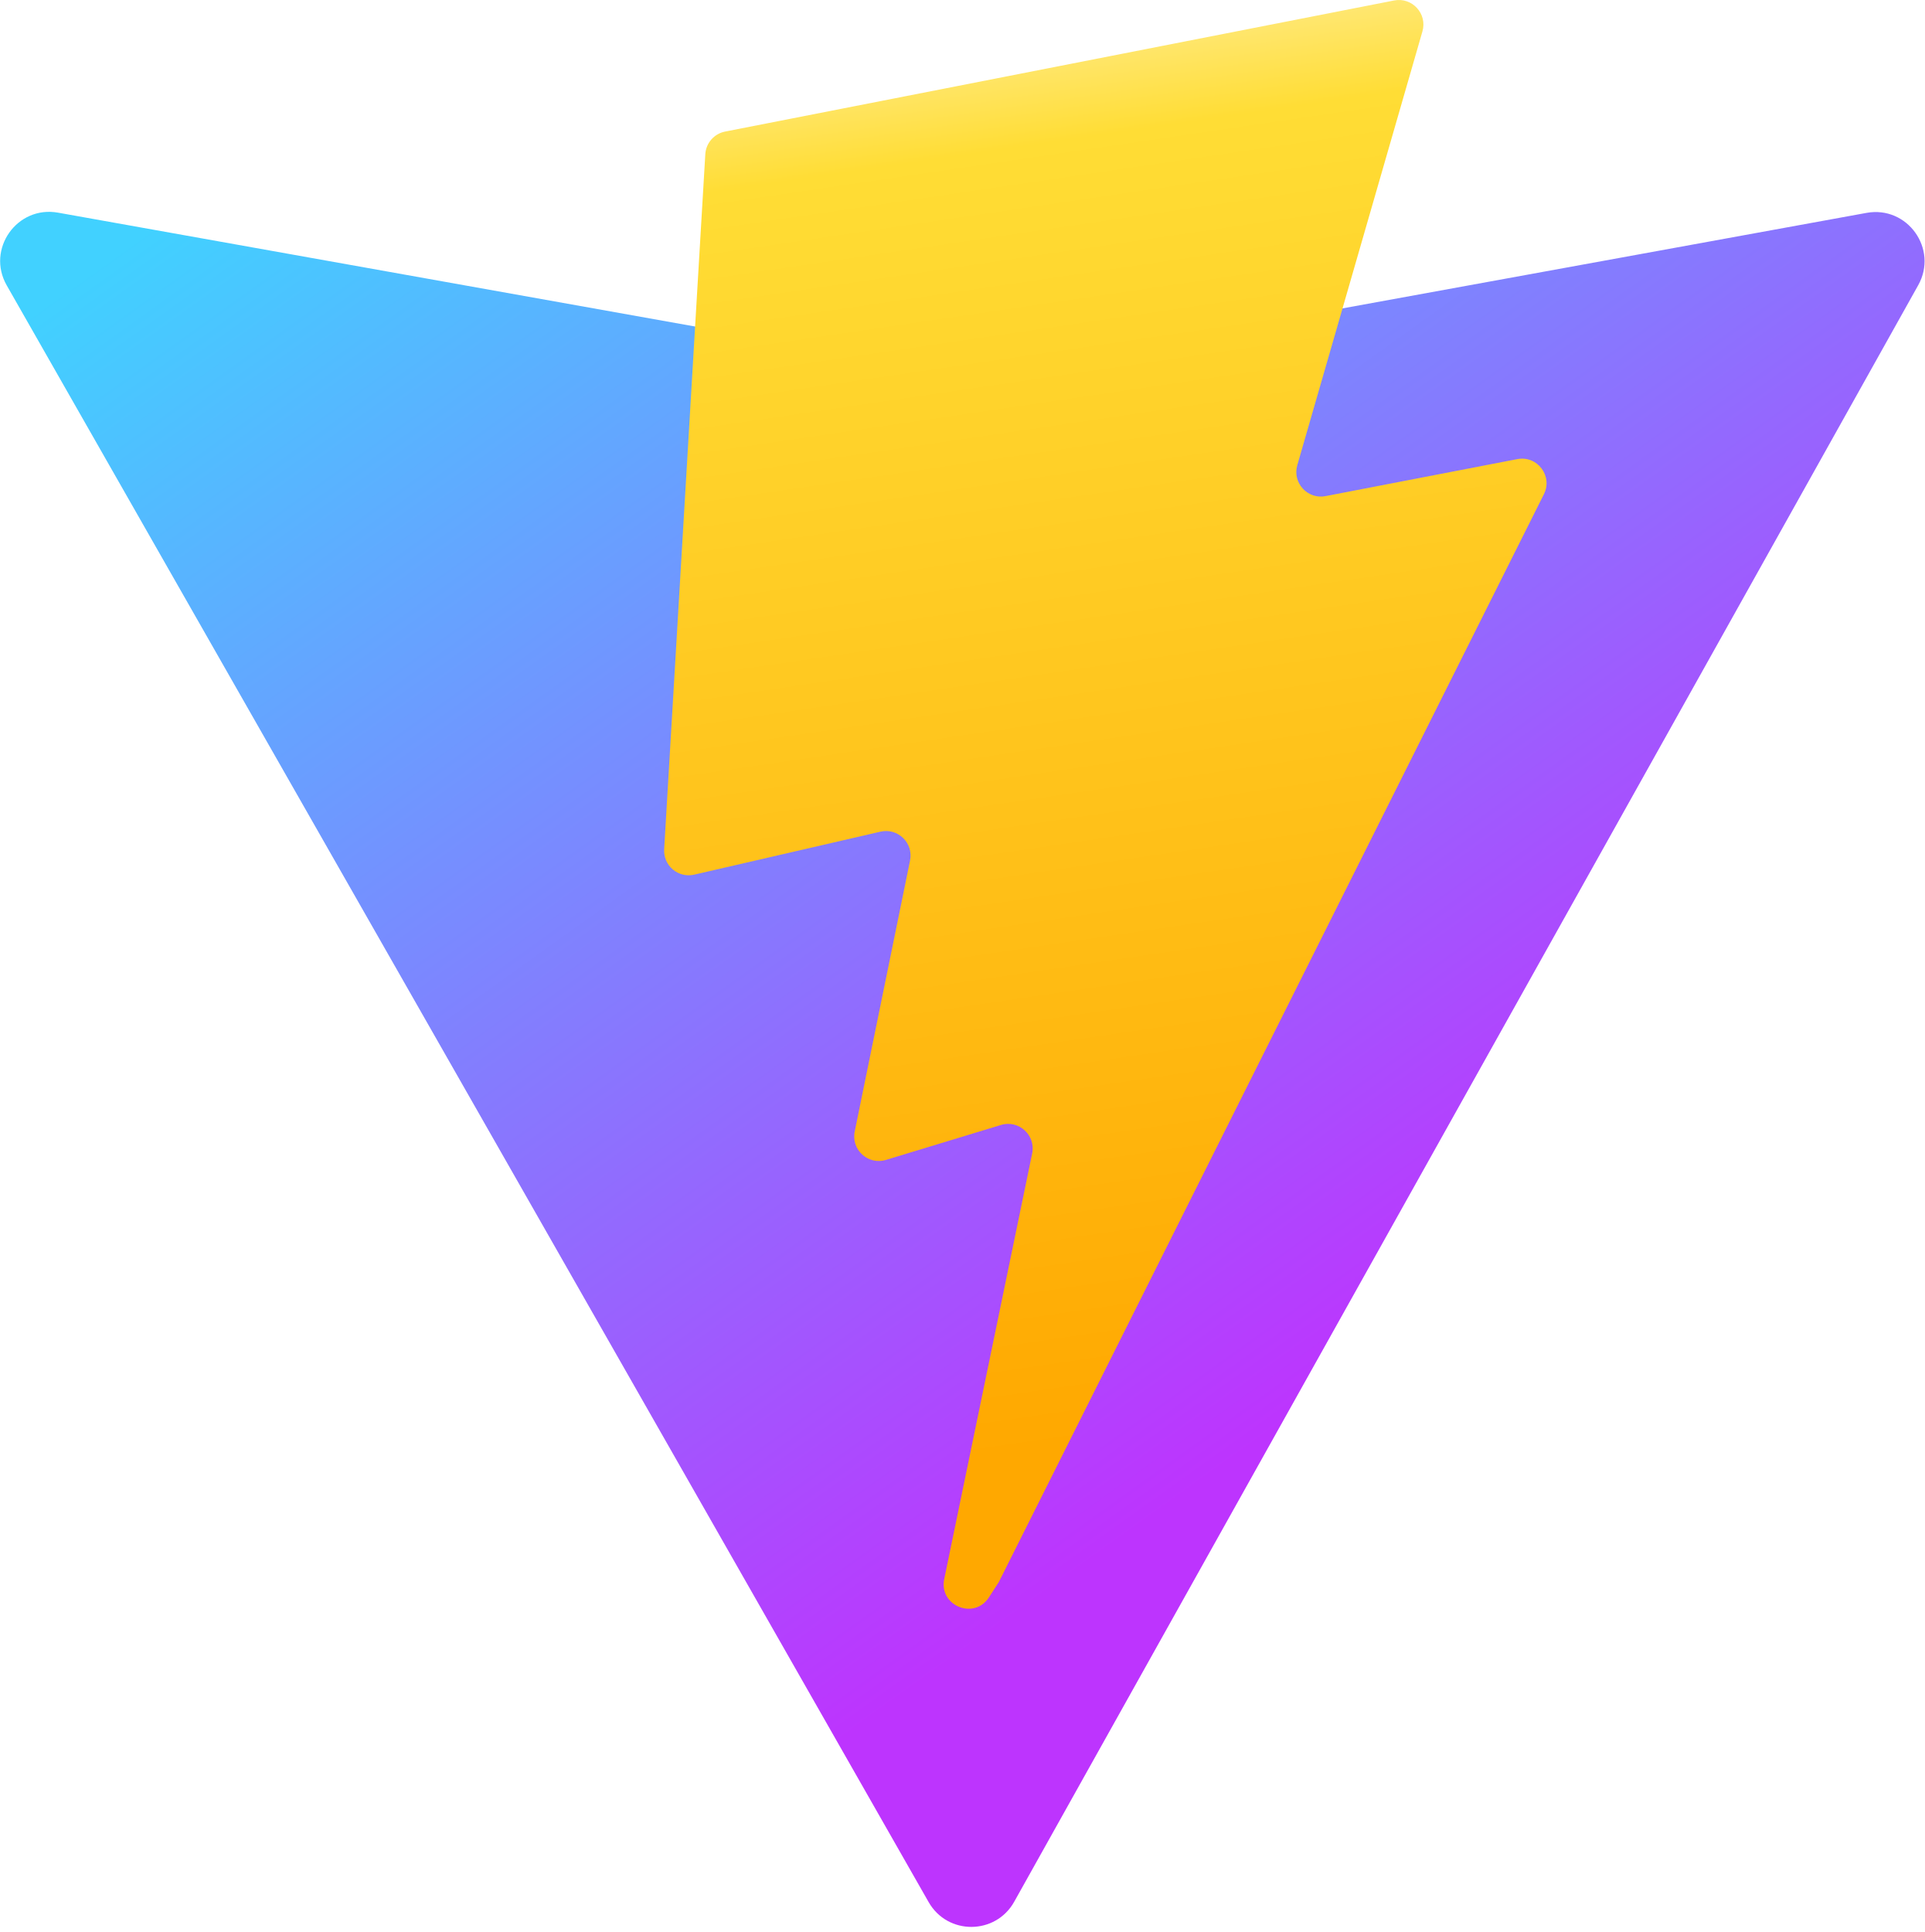
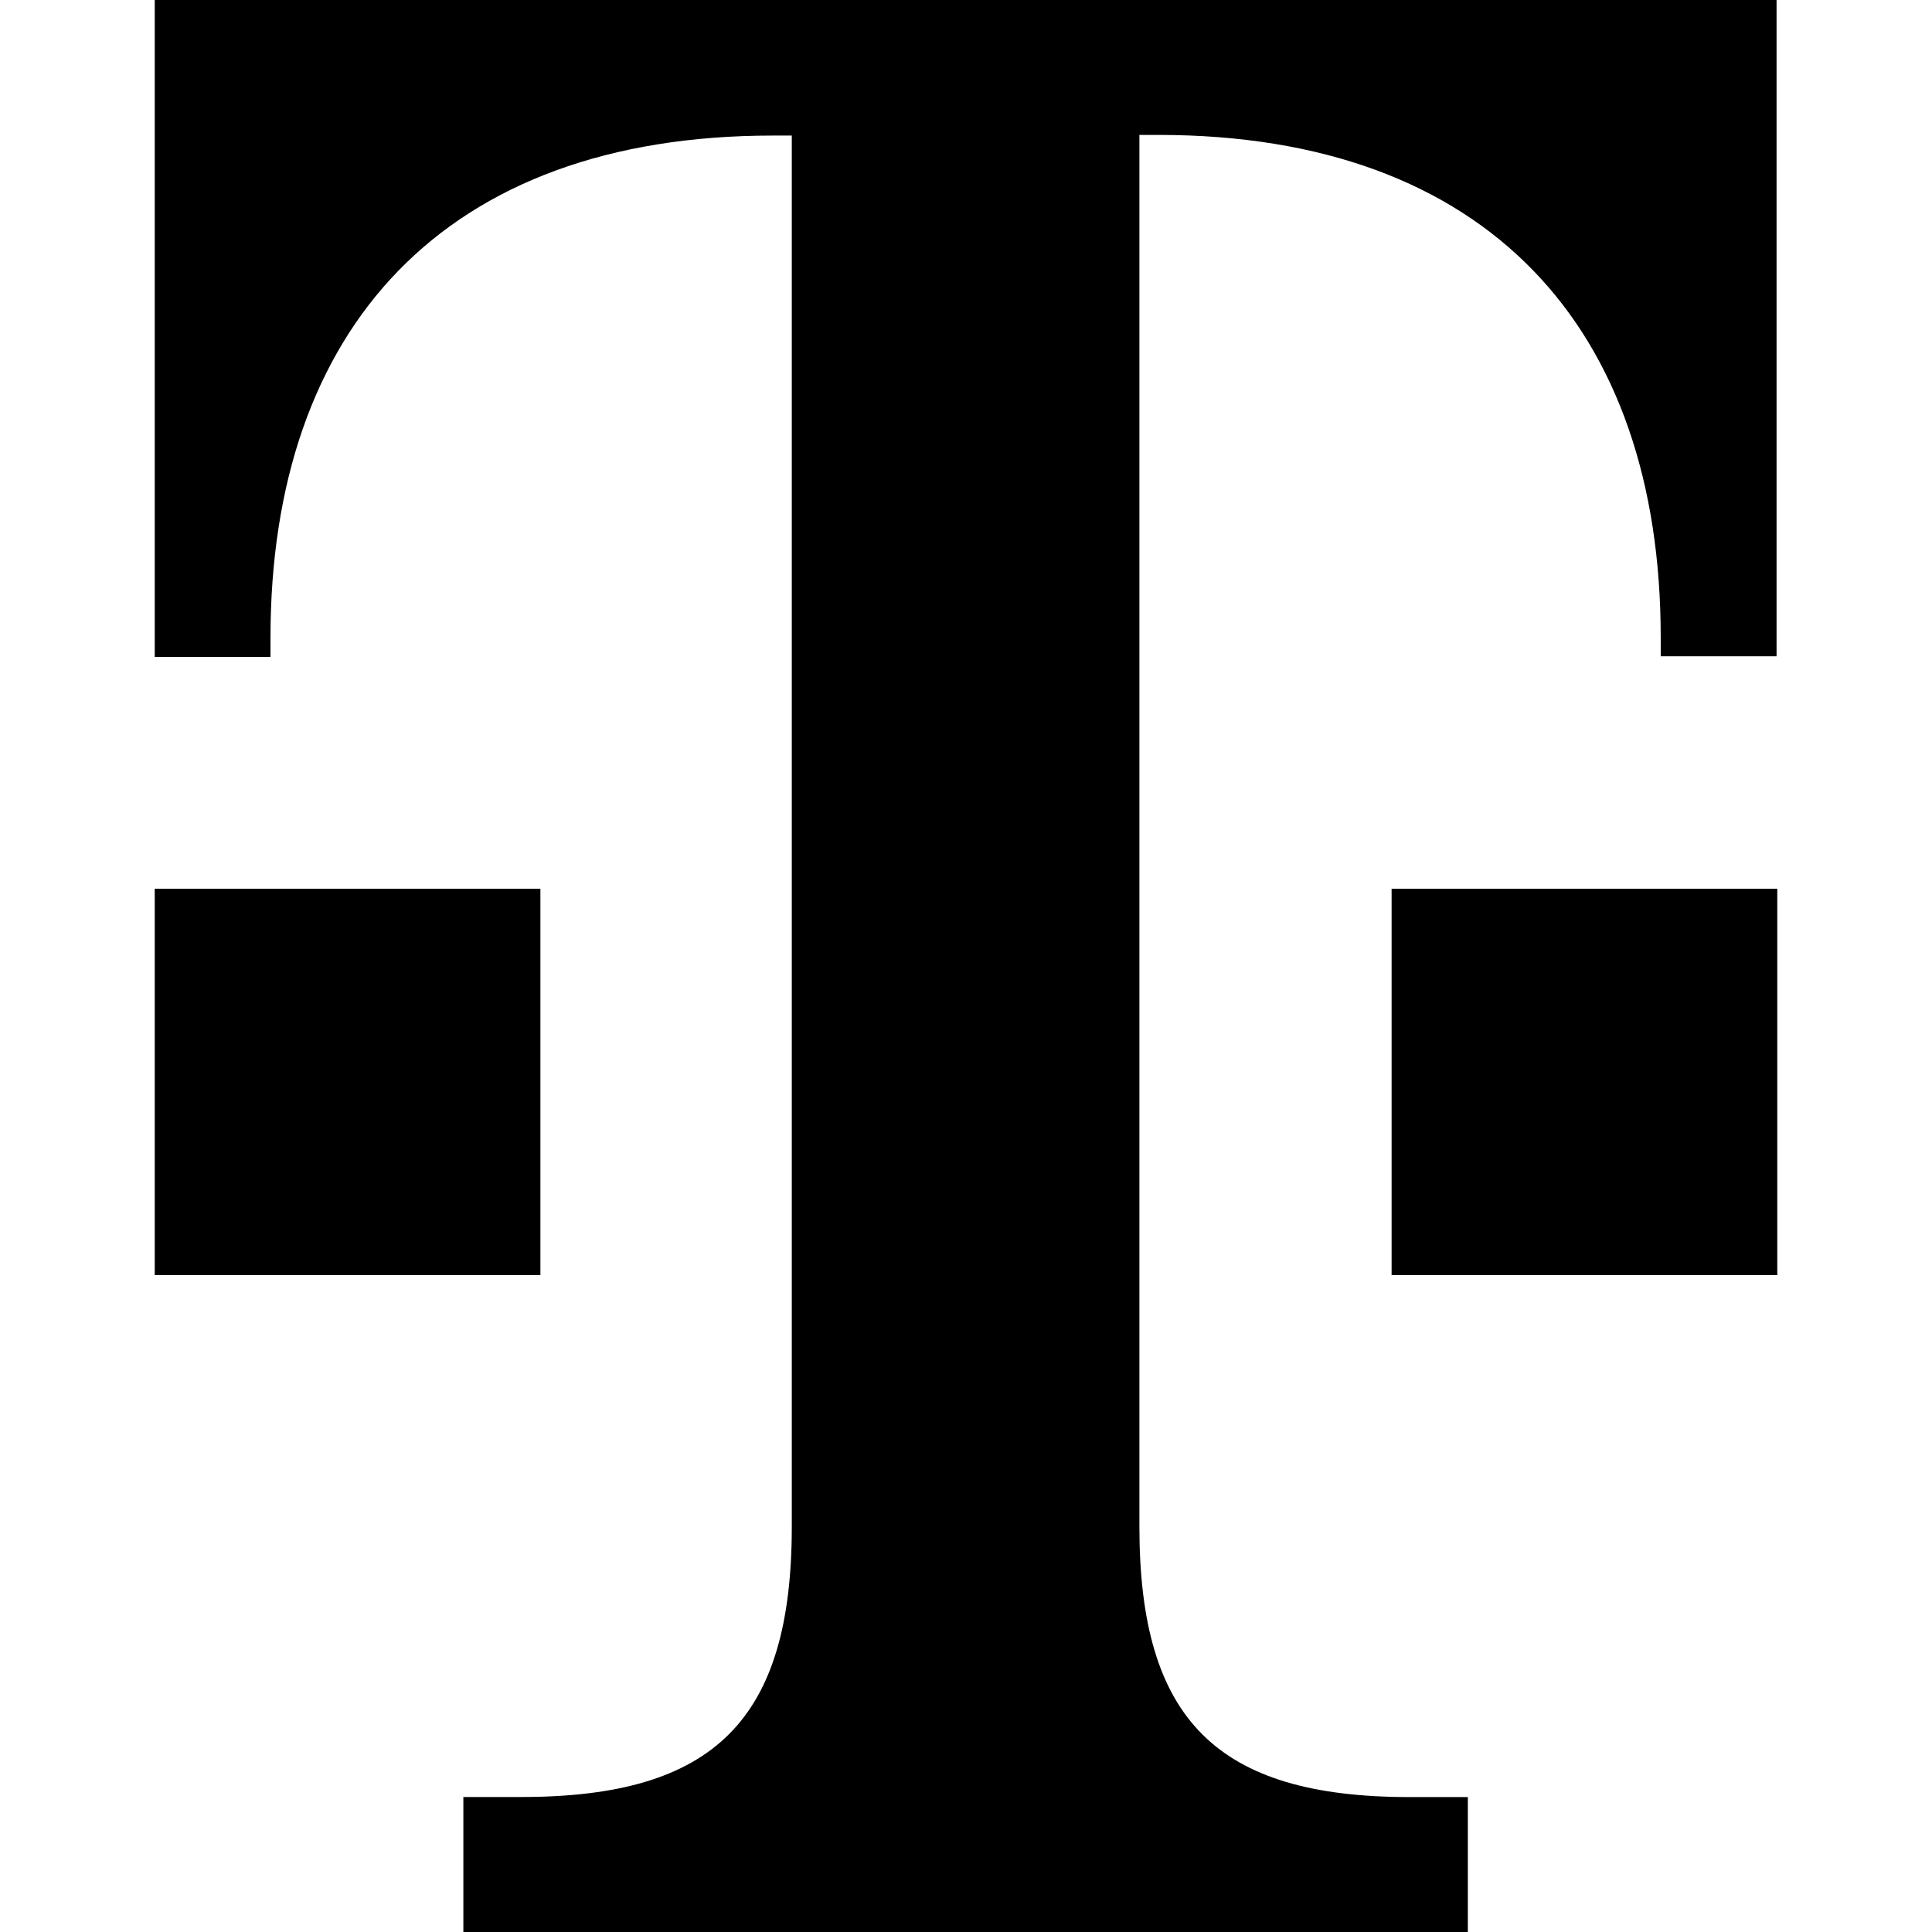
- <svg xmlns="http://www.w3.org/2000/svg" aria-hidden="true" role="img" class="iconify iconify--logos" width="31.88" height="32" preserveAspectRatio="xMidYMid meet" viewBox="0 0 256 257">
-   <defs>
-     <linearGradient id="IconifyId1813088fe1fbc01fb466" x1="-.828%" x2="57.636%" y1="7.652%" y2="78.411%">
-       <stop offset="0%" stop-color="#41D1FF" />
-       <stop offset="100%" stop-color="#BD34FE" />
-     </linearGradient>
-     <linearGradient id="IconifyId1813088fe1fbc01fb467" x1="43.376%" x2="50.316%" y1="2.242%" y2="89.03%">
-       <stop offset="0%" stop-color="#FFEA83" />
-       <stop offset="8.333%" stop-color="#FFDD35" />
-       <stop offset="100%" stop-color="#FFA800" />
-     </linearGradient>
-   </defs>
-   <path fill="url(#IconifyId1813088fe1fbc01fb466)" d="M255.153 37.938L134.897 252.976c-2.483 4.44-8.862 4.466-11.382.048L.875 37.958c-2.746-4.814 1.371-10.646 6.827-9.67l120.385 21.517a6.537 6.537 0 0 0 2.322-.004l117.867-21.483c5.438-.991 9.574 4.796 6.877 9.62Z" />
-   <path fill="url(#IconifyId1813088fe1fbc01fb467)" d="M185.432.063L96.44 17.501a3.268 3.268 0 0 0-2.634 3.014l-5.474 92.456a3.268 3.268 0 0 0 3.997 3.378l24.777-5.718c2.318-.535 4.413 1.507 3.936 3.838l-7.361 36.047c-.495 2.426 1.782 4.5 4.151 3.78l15.304-4.649c2.372-.72 4.652 1.36 4.15 3.788l-11.698 56.621c-.732 3.542 3.979 5.473 5.943 2.437l1.313-2.028l72.516-144.72c1.215-2.423-.88-5.186-3.54-4.672l-25.505 4.922c-2.396.462-4.435-1.77-3.759-4.114l16.646-57.705c.677-2.35-1.37-4.583-3.769-4.113Z" />
+ <svg xmlns="http://www.w3.org/2000/svg" role="img" viewBox="0 0 24 24">
+   <path d="M6.722 15.84h-4.8v-4.8h4.791v4.8zM1.922 0v8.16H3.36v-.236c0-3.844 2.159-6.24 6.239-6.24h.237v17.279c0 2.396-.957 3.36-3.36 3.36h-.72V24h12.478v-1.676h-.72c-2.395 0-3.36-.957-3.36-3.361V1.676h.237c4.08 0 6.239 2.396 6.239 6.24v.236h1.439V0Zm15.356 15.84h4.8v-4.8h-4.791v4.8z" />
</svg>
